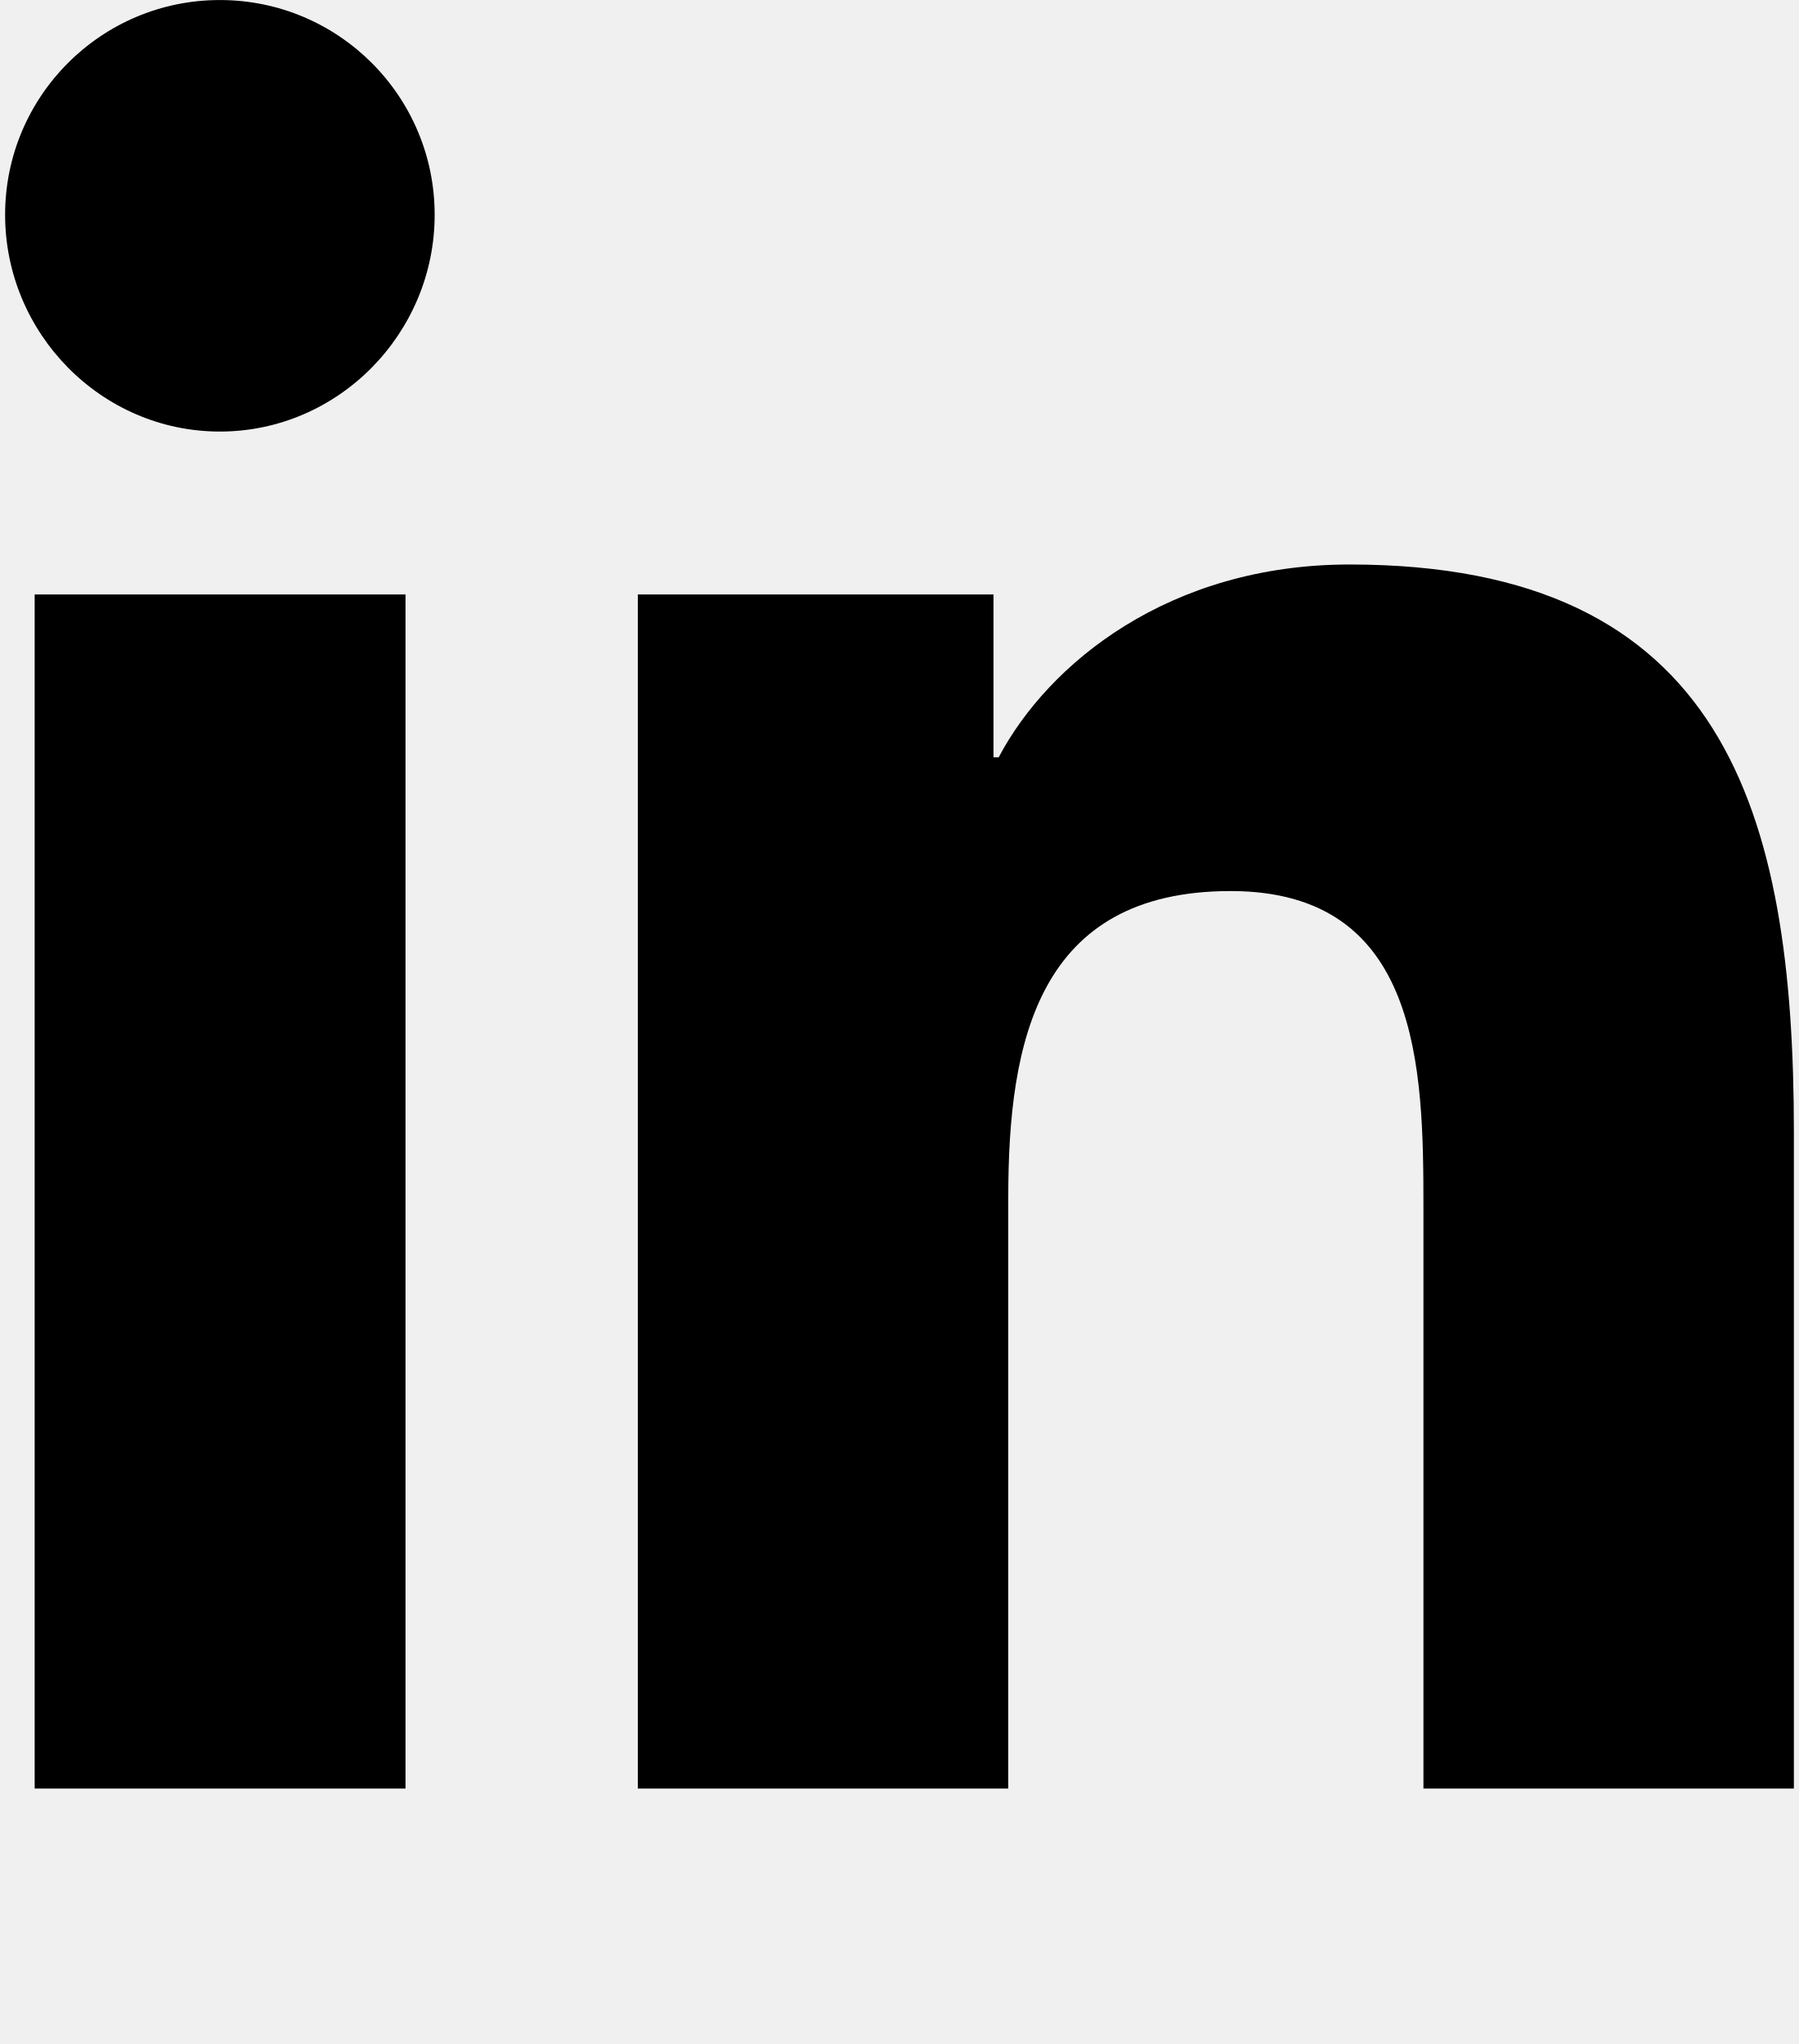
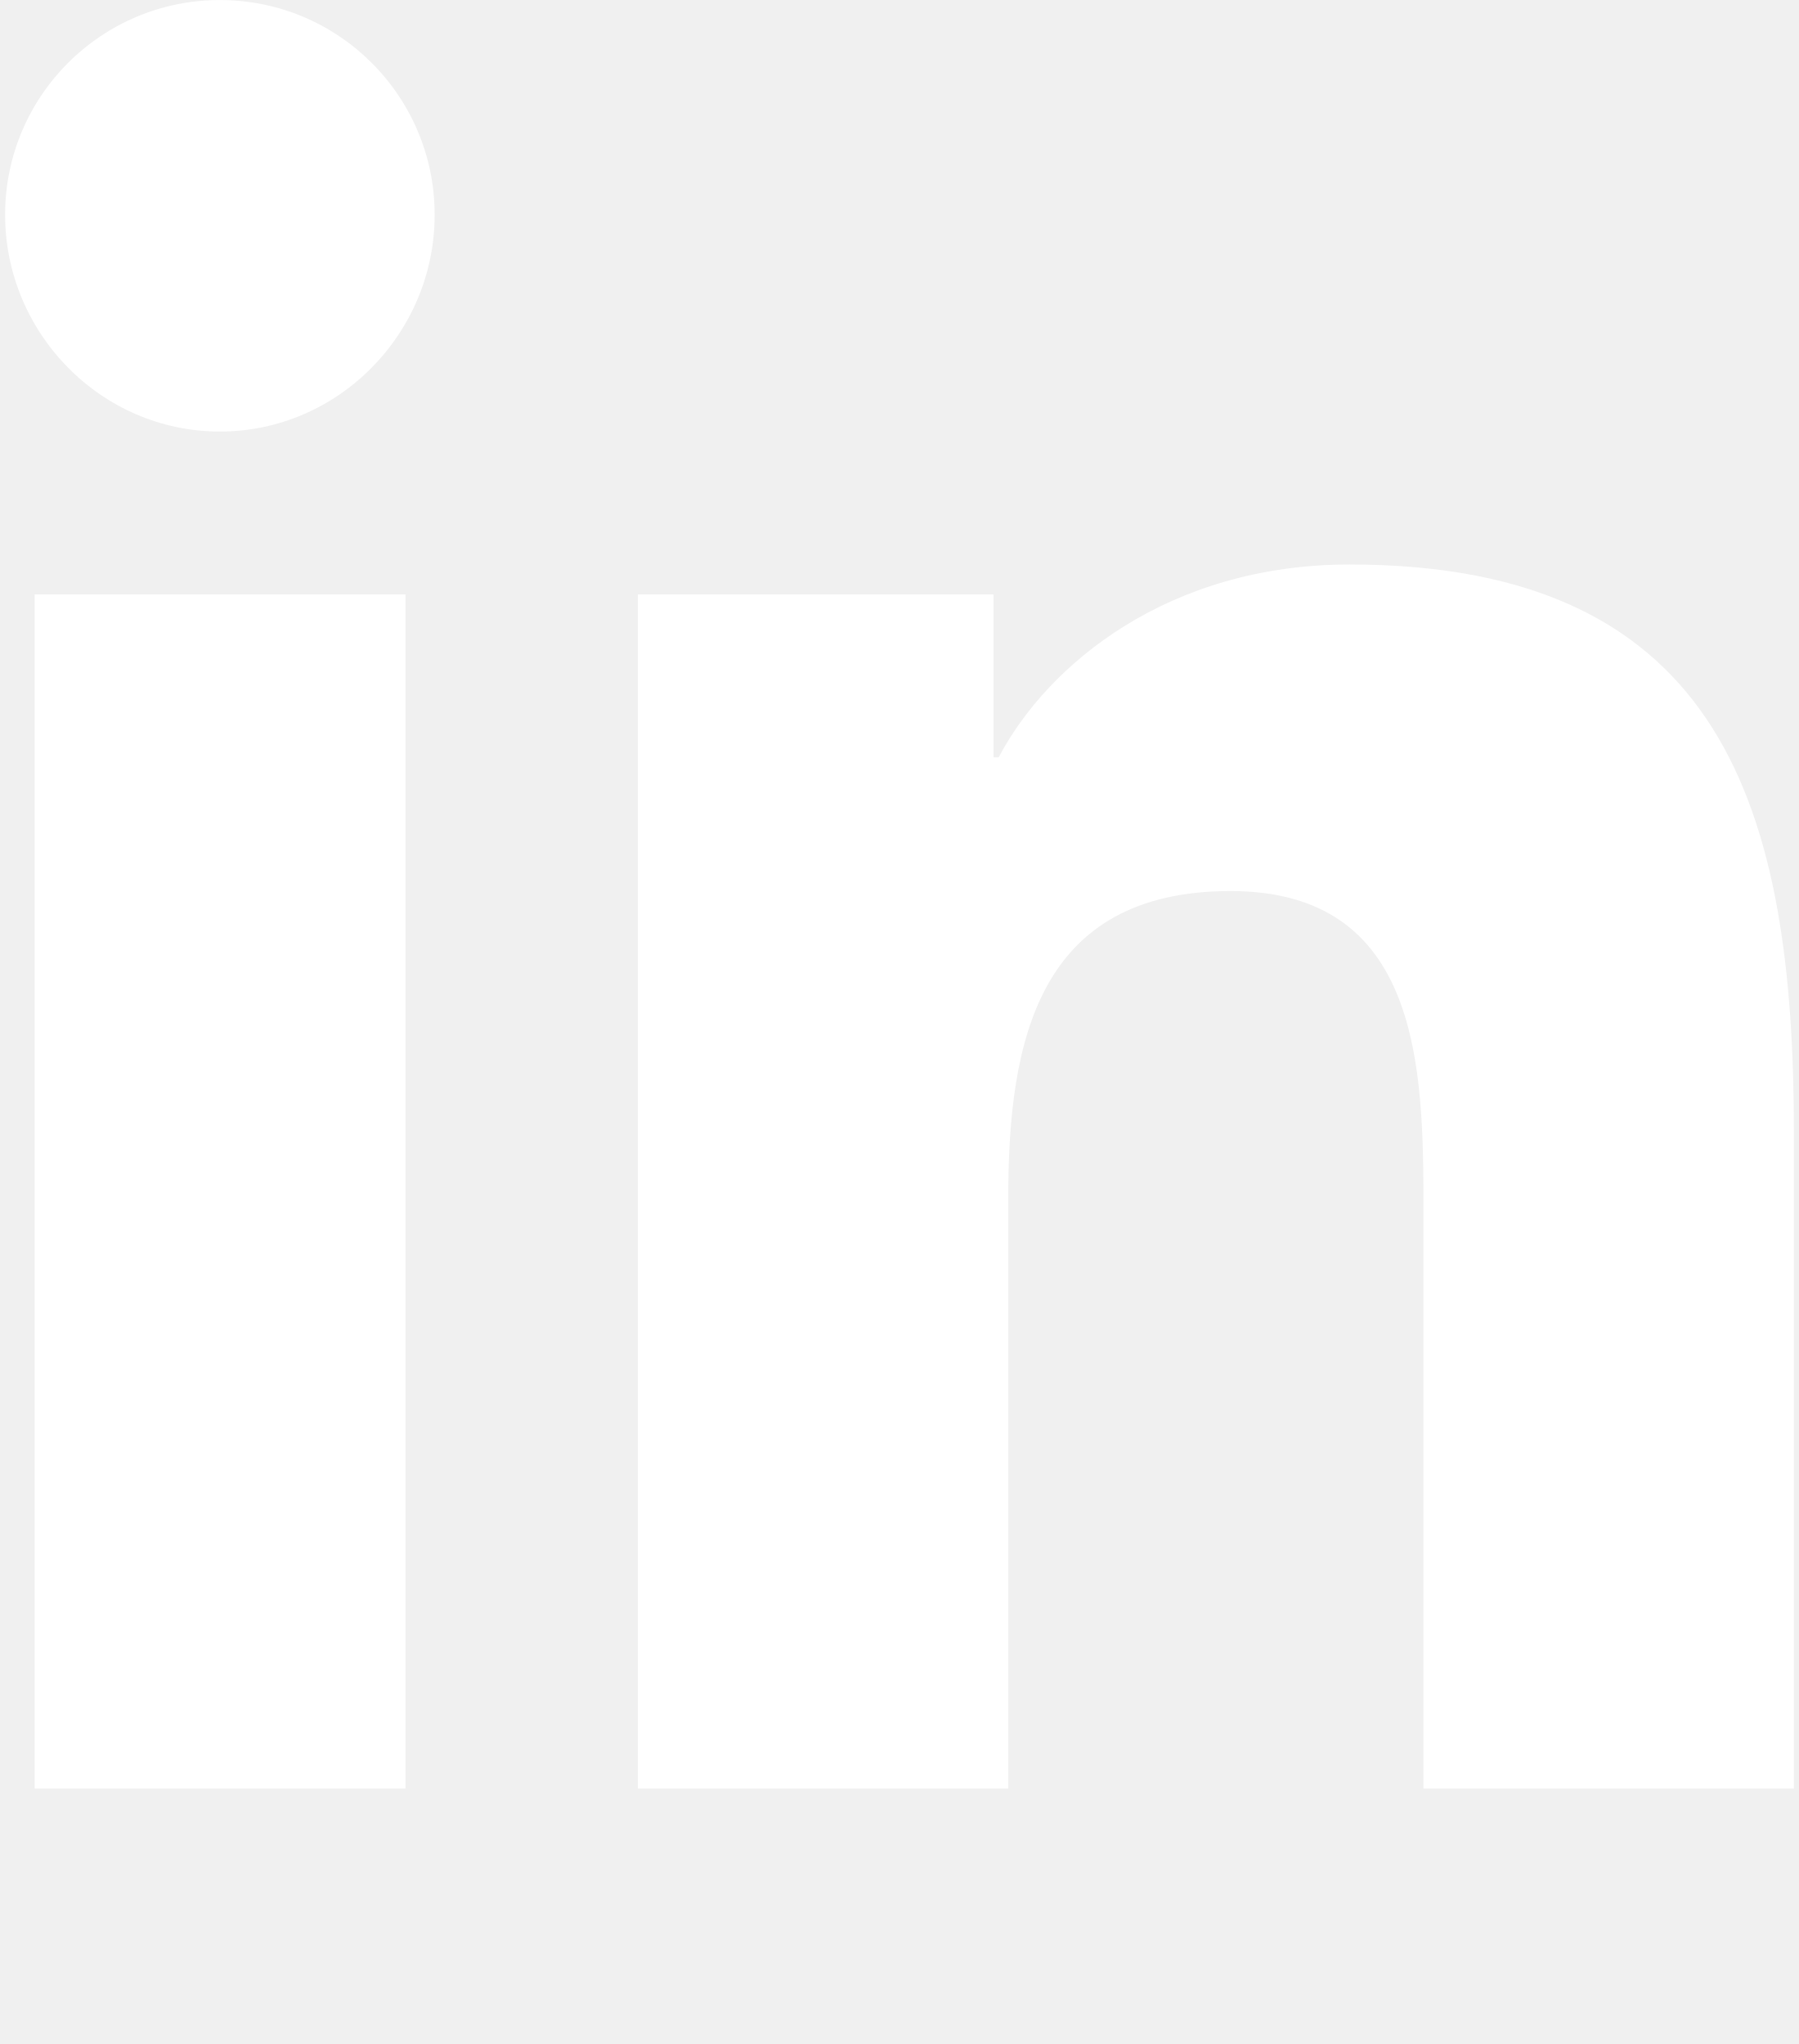
<svg xmlns="http://www.w3.org/2000/svg" width="0.88em" height="1em" viewBox="0 0 448 512">
-   <path fill="currentColor" d="M100.28 448H7.4V148.9h92.88zM53.79 108.1C24.09 108.1 0 83.5 0 53.8a53.79 53.79 0 0 1 107.58 0c0 29.7-24.1 54.3-53.79 54.3zM447.9 448h-92.68V302.4c0-34.7-.7-79.2-48.29-79.2c-48.29 0-55.69 37.7-55.69 76.7V448h-92.78V148.9h89.08v40.8h1.3c12.4-23.5 42.69-48.3 87.88-48.3c94 0 111.28 61.9 111.28 142.3V448z" />
+   <path fill="#ffffff" d="M100.28 448H7.4V148.9h92.88zM53.79 108.1C24.09 108.1 0 83.5 0 53.8a53.79 53.79 0 0 1 107.58 0c0 29.7-24.1 54.3-53.79 54.3zM447.9 448h-92.68V302.4c0-34.7-.7-79.2-48.29-79.2c-48.29 0-55.69 37.7-55.69 76.7V448h-92.78V148.9h89.08v40.8h1.3c12.4-23.5 42.69-48.3 87.88-48.3c94 0 111.28 61.9 111.28 142.3V448z" />
</svg>
